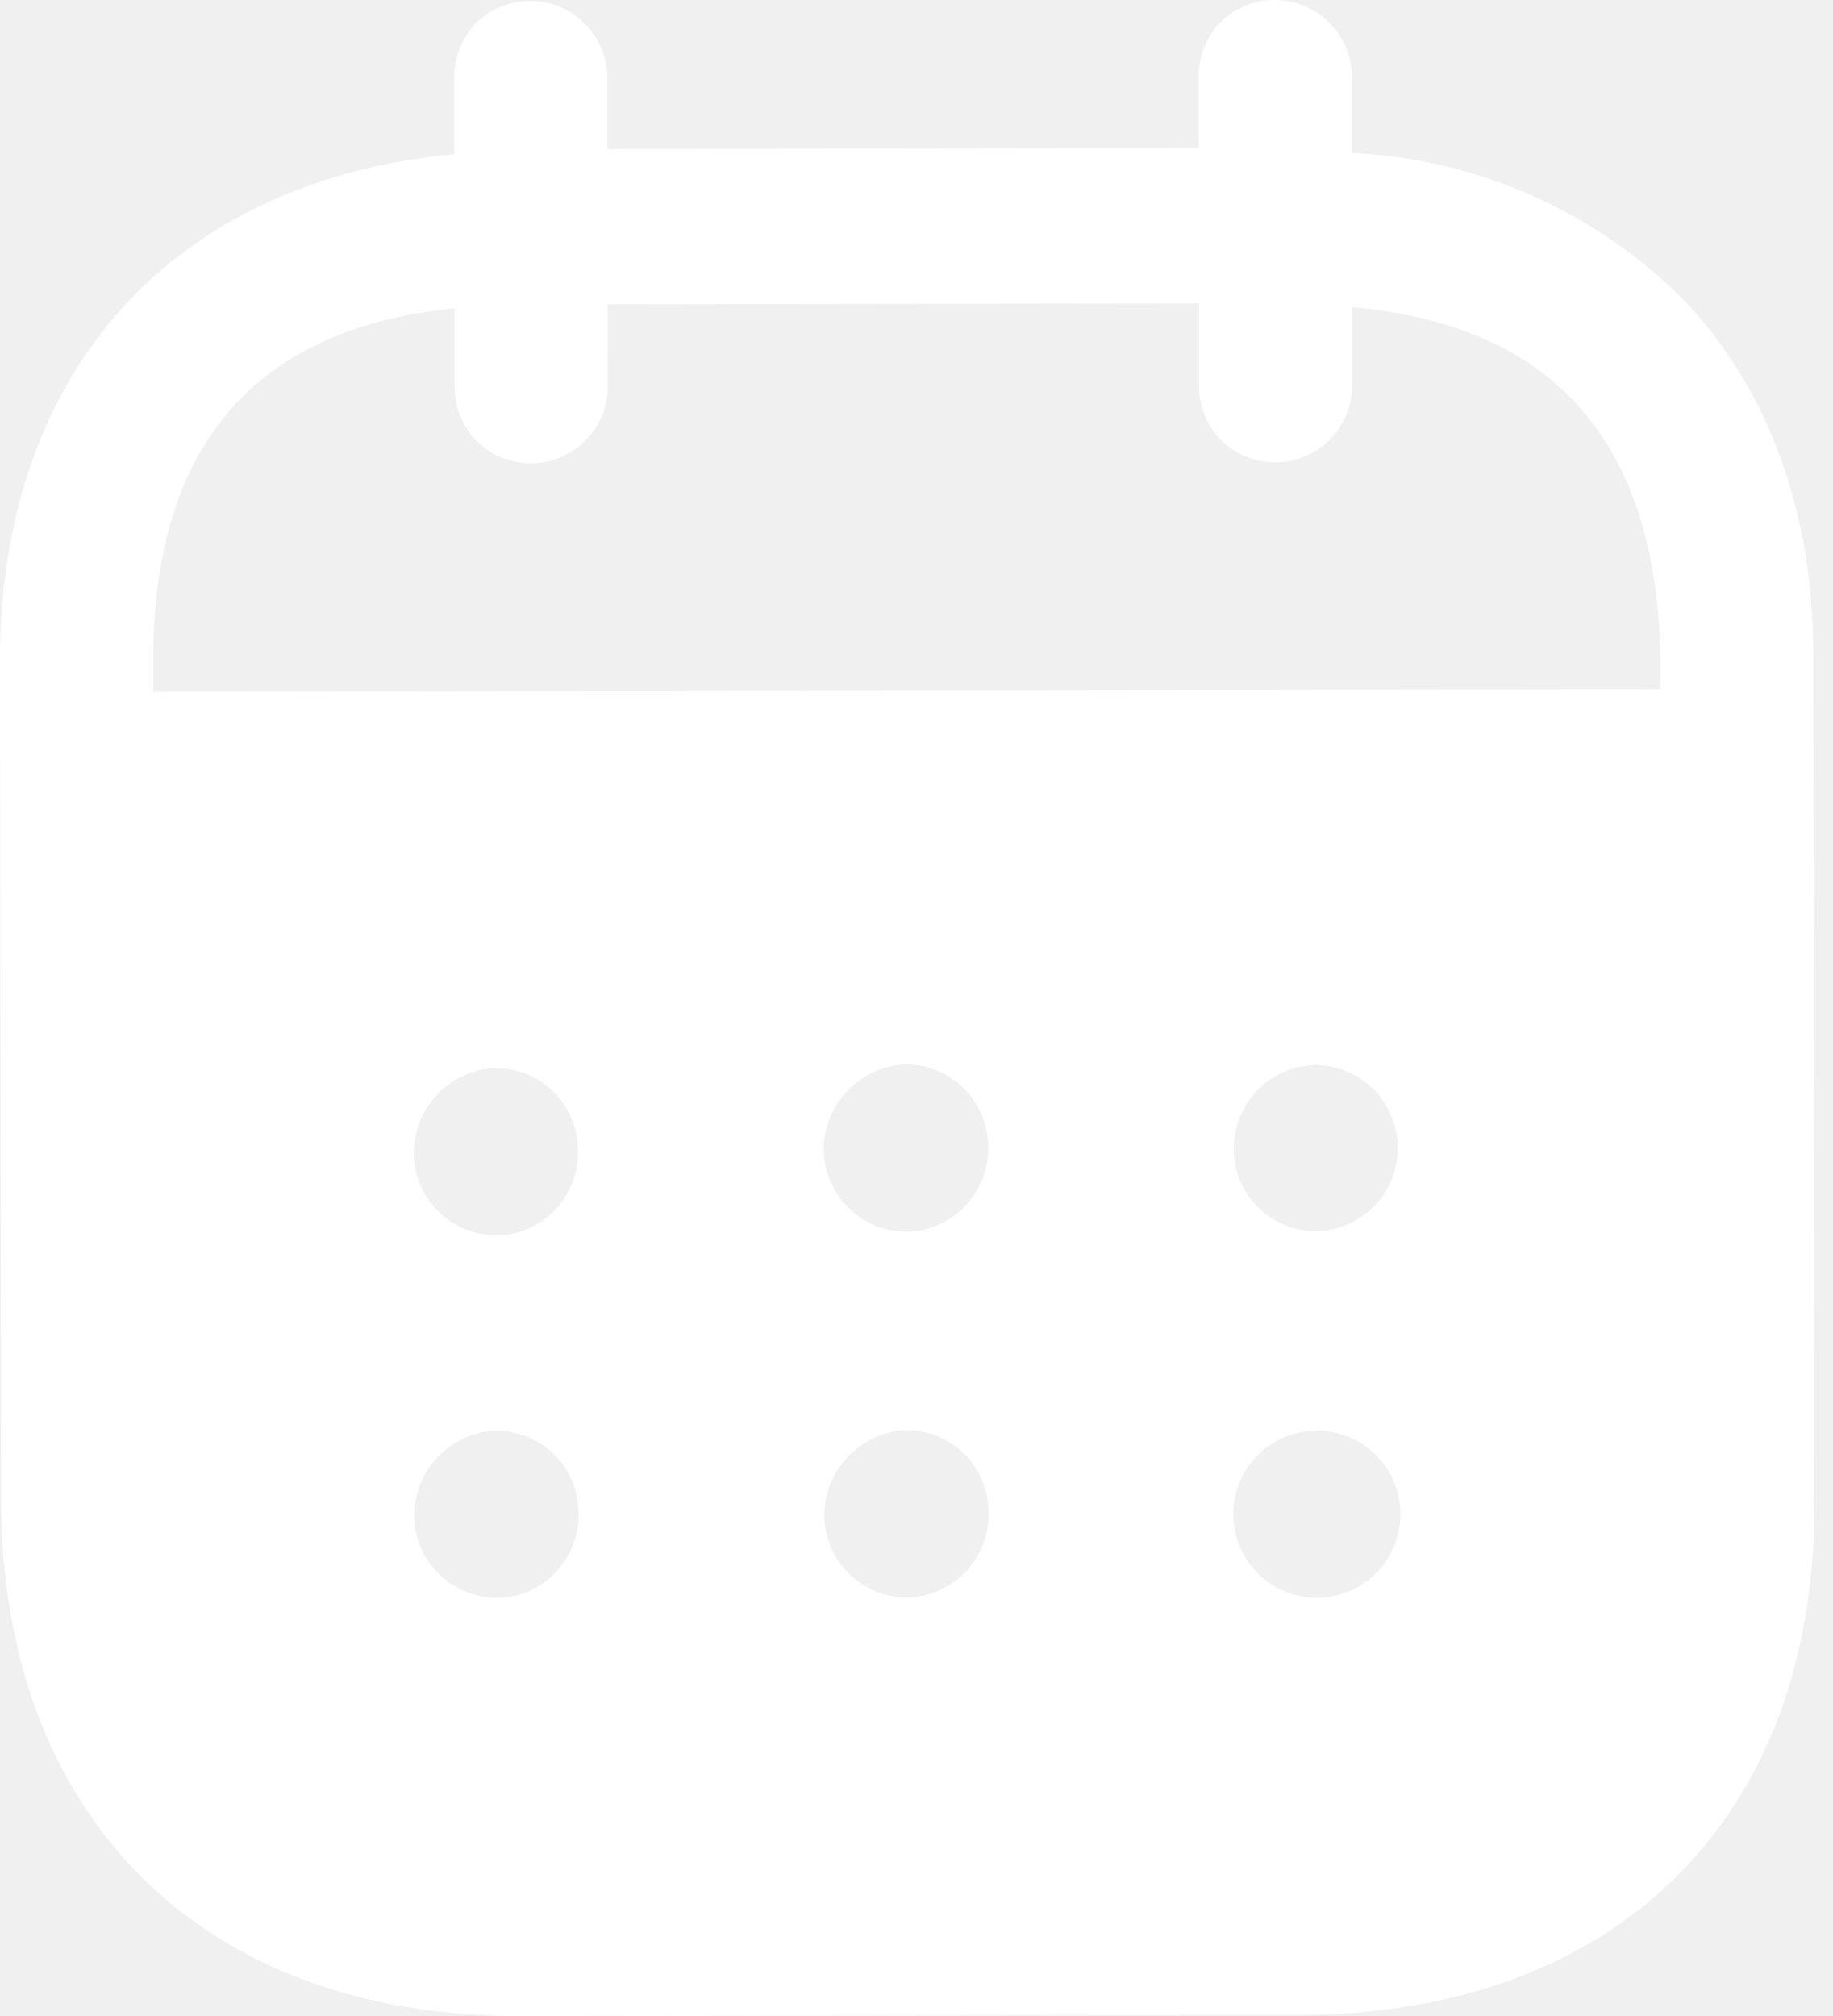
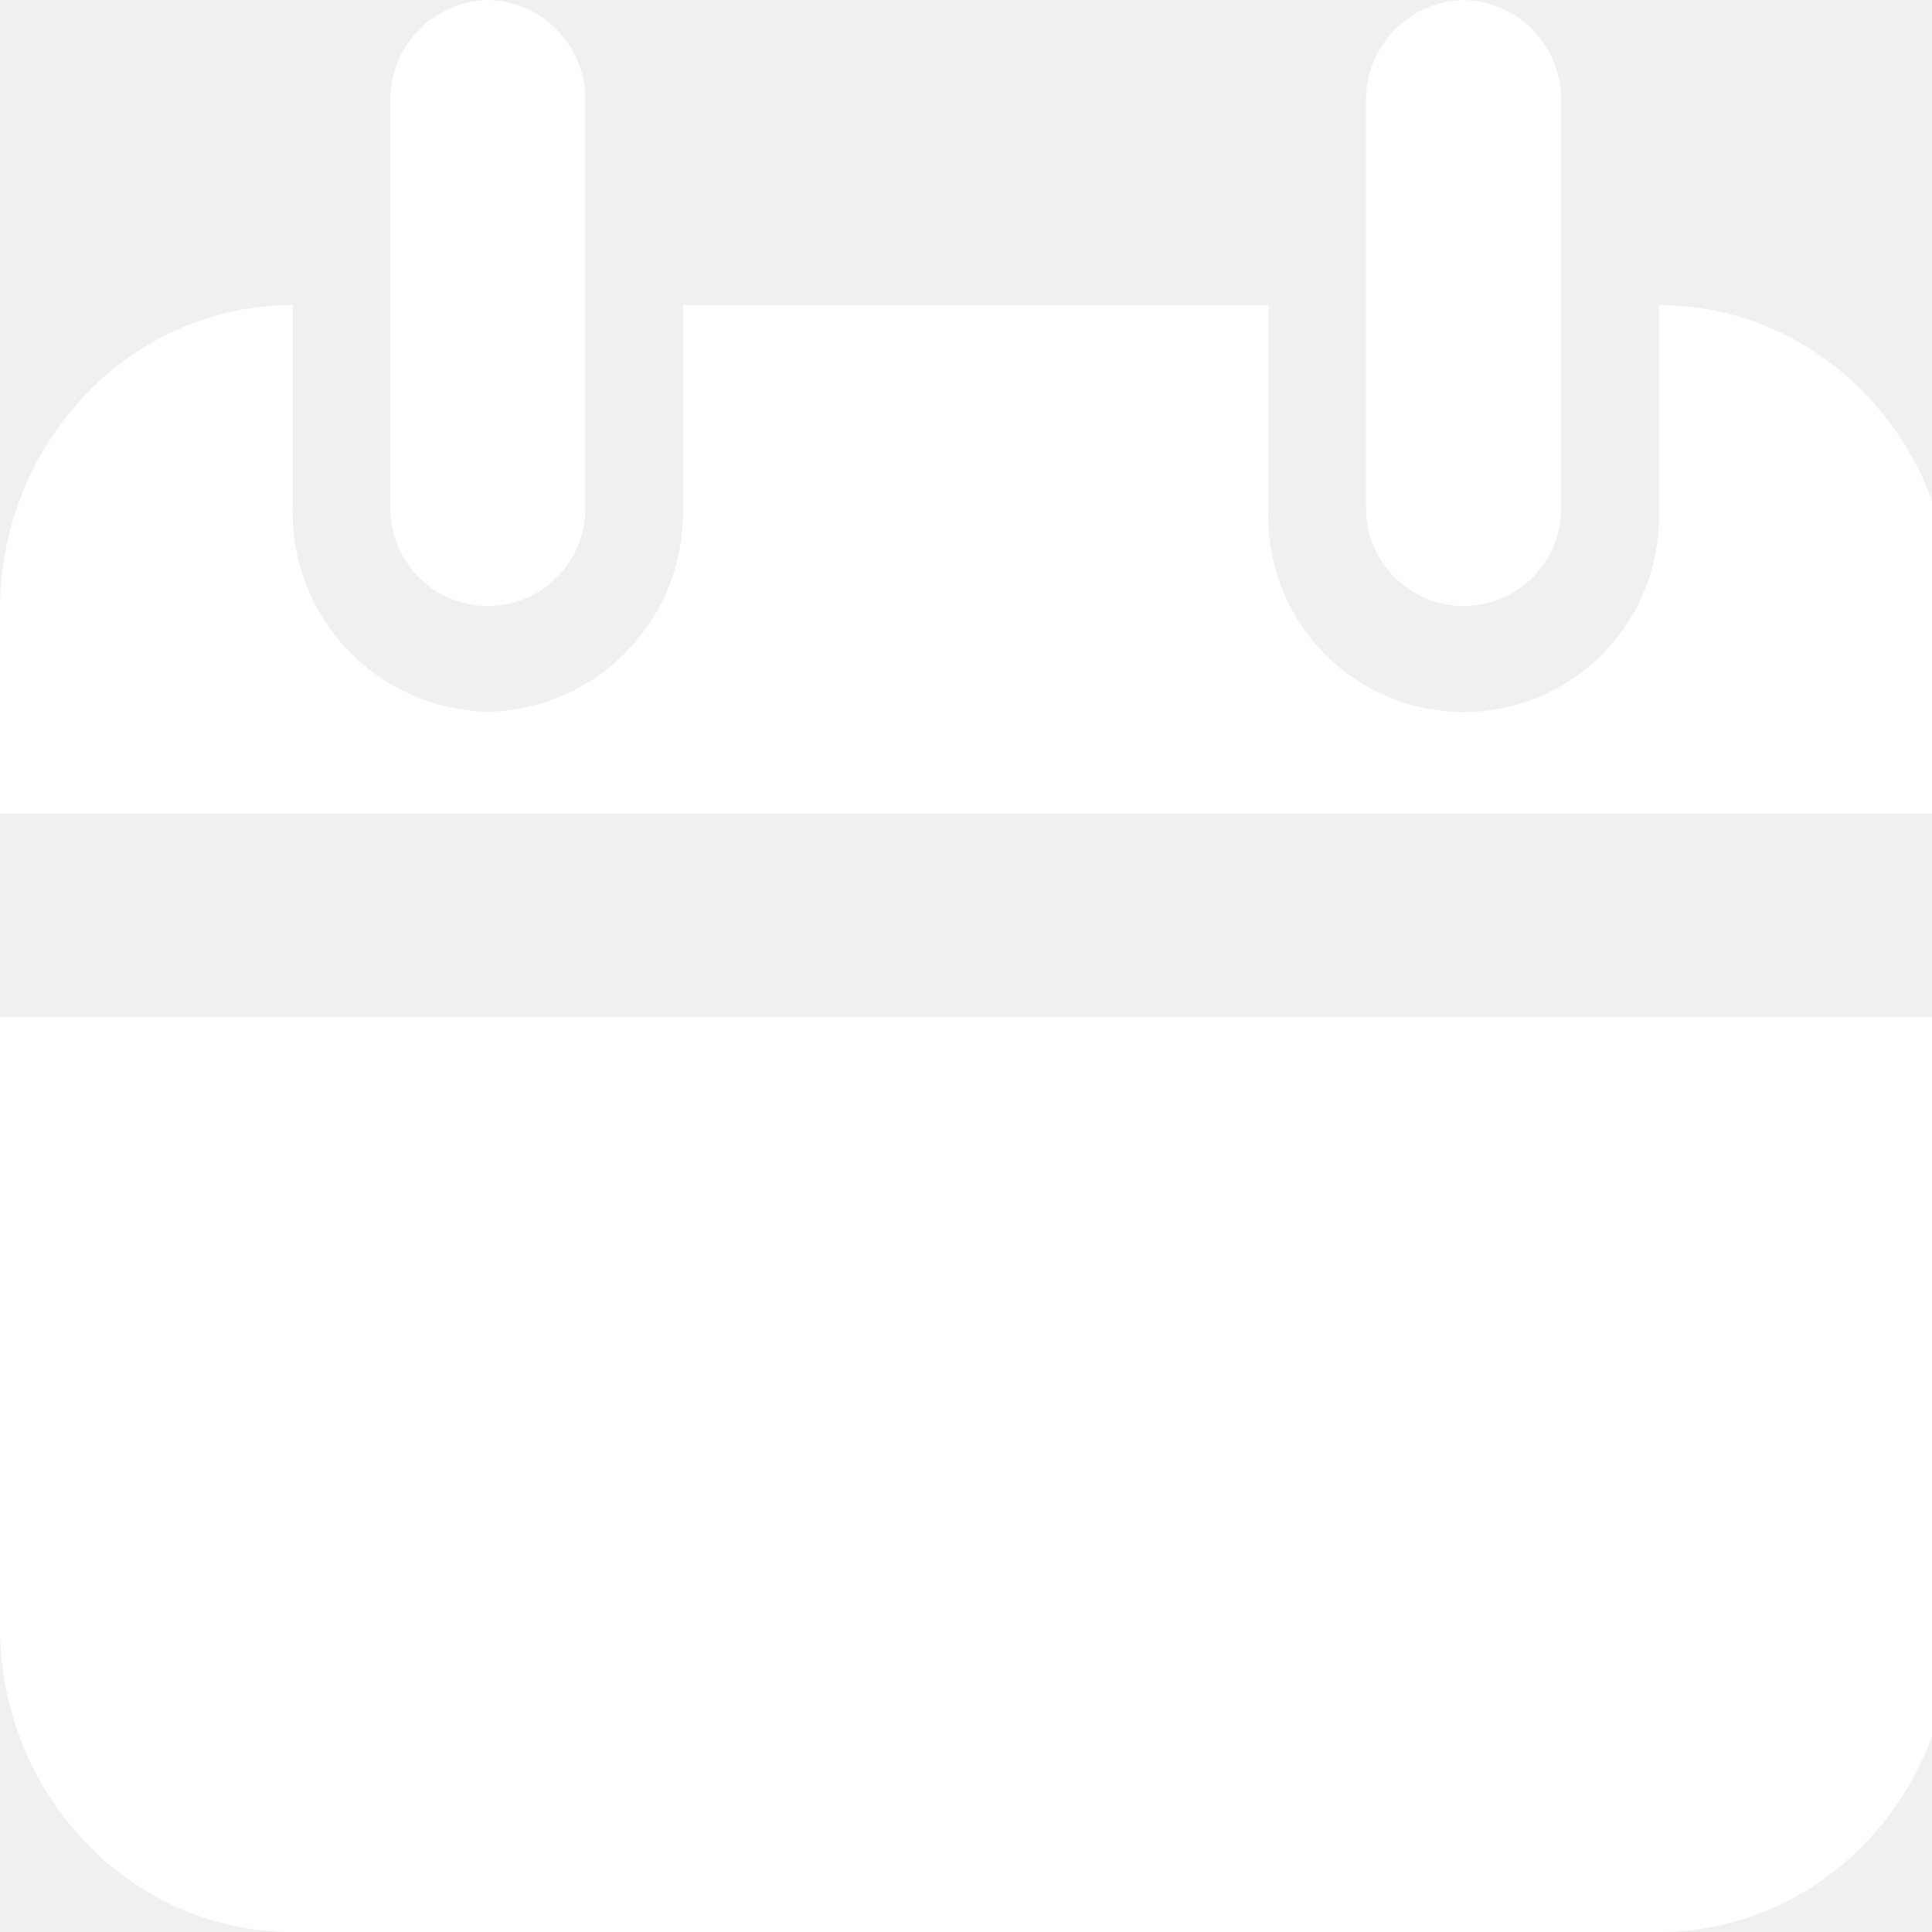
- <svg xmlns="http://www.w3.org/2000/svg" width="50" height="55" viewBox="0 0 50 55" fill="none">
-   <g clip-path="url(#clip0_3_221)">
-     <path d="M14.167 55H14.137C9.905 55 6.349 53.687 3.855 51.202C1.361 48.717 0.034 45.157 0.03 40.921L1.3759e-05 18.018C-0.005 14.136 1.154 10.804 3.352 8.382C5.522 5.996 8.646 4.554 12.392 4.208V2.146C12.387 1.865 12.438 1.586 12.541 1.325C12.644 1.063 12.798 0.825 12.994 0.624C13.292 0.334 13.668 0.139 14.076 0.063C14.483 -0.013 14.905 0.032 15.287 0.194C15.669 0.357 15.994 0.628 16.223 0.974C16.451 1.321 16.572 1.727 16.57 2.142V4.067L32.7 4.045V2.119C32.695 1.839 32.745 1.561 32.848 1.3C32.951 1.04 33.104 0.802 33.3 0.601C33.596 0.311 33.972 0.115 34.38 0.037C34.788 -0.04 35.21 0.005 35.593 0.166C35.975 0.327 36.301 0.598 36.531 0.944C36.76 1.291 36.882 1.697 36.881 2.112V4.174C40.333 4.333 43.596 5.796 46.013 8.266C48.27 10.682 49.465 13.996 49.468 17.849L49.501 41.019C49.511 49.614 44.106 54.961 35.398 54.973L14.167 55ZM35.868 39.028C35.263 39.045 34.69 39.301 34.273 39.74C33.856 40.178 33.63 40.764 33.643 41.37C33.655 41.819 33.8 42.255 34.059 42.623C34.318 42.991 34.68 43.274 35.1 43.437C35.519 43.599 35.977 43.634 36.417 43.537C36.856 43.44 37.257 43.215 37.569 42.891C37.88 42.567 38.09 42.158 38.17 41.715C38.249 41.272 38.197 40.816 38.018 40.403C37.839 39.99 37.542 39.639 37.165 39.395C36.787 39.15 36.346 39.022 35.896 39.028H35.868ZM13.521 39.028C12.916 39.058 12.347 39.321 11.932 39.763C11.518 40.204 11.29 40.789 11.298 41.394C11.315 41.977 11.556 42.532 11.972 42.941C12.387 43.35 12.945 43.584 13.528 43.592C13.563 43.592 13.599 43.592 13.634 43.592C13.928 43.58 14.217 43.509 14.483 43.384C14.75 43.26 14.989 43.084 15.187 42.866C15.389 42.646 15.546 42.388 15.648 42.107C15.75 41.826 15.795 41.528 15.781 41.229C15.77 40.64 15.528 40.079 15.106 39.668C14.684 39.257 14.117 39.029 13.528 39.034L13.521 39.028ZM24.708 39.013C24.104 39.046 23.536 39.311 23.122 39.752C22.708 40.194 22.48 40.778 22.486 41.383C22.503 41.967 22.745 42.522 23.163 42.932C23.58 43.341 24.139 43.574 24.723 43.581C24.756 43.581 24.789 43.581 24.822 43.581C25.42 43.549 25.981 43.283 26.383 42.839C26.785 42.395 26.994 41.81 26.965 41.212C26.955 40.623 26.712 40.062 26.291 39.651C25.869 39.24 25.302 39.012 24.713 39.017L24.708 39.013ZM13.509 29.134C12.904 29.164 12.334 29.427 11.919 29.869C11.505 30.311 11.278 30.896 11.286 31.502C11.302 32.086 11.543 32.641 11.96 33.051C12.376 33.461 12.934 33.694 13.518 33.7C13.553 33.7 13.59 33.7 13.625 33.7C13.918 33.688 14.206 33.617 14.472 33.493C14.738 33.368 14.976 33.192 15.174 32.974C15.375 32.754 15.531 32.496 15.632 32.215C15.733 31.934 15.778 31.636 15.763 31.337C15.753 30.749 15.511 30.188 15.09 29.777C14.668 29.366 14.102 29.138 13.513 29.142L13.509 29.134ZM24.699 29.037C24.094 29.067 23.524 29.33 23.109 29.772C22.694 30.213 22.467 30.798 22.474 31.403C22.49 31.989 22.733 32.545 23.151 32.955C23.568 33.365 24.129 33.598 24.714 33.604C24.746 33.604 24.78 33.604 24.813 33.604C25.41 33.571 25.97 33.303 26.371 32.86C26.772 32.416 26.981 31.832 26.954 31.235C26.943 30.647 26.701 30.086 26.279 29.676C25.858 29.265 25.291 29.037 24.703 29.041L24.699 29.037ZM35.893 29.055H35.883C35.283 29.068 34.713 29.318 34.297 29.75C33.88 30.182 33.651 30.761 33.661 31.361V31.393C33.672 31.983 33.915 32.544 34.337 32.956C34.76 33.367 35.328 33.594 35.918 33.589H35.971C36.56 33.561 37.115 33.305 37.519 32.875C37.923 32.445 38.143 31.874 38.133 31.284C38.123 30.694 37.883 30.131 37.465 29.715C37.047 29.299 36.483 29.062 35.893 29.054L35.893 29.055ZM12.396 8.411C6.937 8.959 4.172 12.191 4.179 18.016L4.184 18.87L45.293 18.816V17.853C45.176 12.045 42.348 8.855 36.887 8.381V10.497C36.891 10.914 36.771 11.322 36.541 11.671C36.312 12.019 35.984 12.291 35.6 12.452C35.215 12.613 34.792 12.657 34.383 12.576C33.974 12.496 33.598 12.296 33.303 12.001C32.916 11.599 32.702 11.06 32.709 10.502V8.277L16.579 8.299L16.583 10.521C16.587 10.938 16.466 11.347 16.236 11.695C16.007 12.043 15.679 12.315 15.294 12.476C14.91 12.638 14.486 12.681 14.077 12.601C13.668 12.521 13.292 12.321 12.996 12.027C12.609 11.624 12.396 11.085 12.402 10.527V8.411H12.396Z" fill="white" />
+ <svg xmlns="http://www.w3.org/2000/svg" width="71" height="71" viewBox="0 0 71 71" fill="none">
+   <g clip-path="url(#clip0_805_324)">
+     <path d="M10.758 11.211V18.684C10.718 20.626 11.452 22.504 12.796 23.906C14.141 25.307 15.988 26.117 17.929 26.158C19.871 26.117 21.717 25.307 23.062 23.906C24.407 22.504 25.14 20.626 25.101 18.684V11.211H46.616V18.684C46.575 19.652 46.73 20.618 47.072 21.523C47.414 22.429 47.936 23.257 48.606 23.956C49.276 24.655 50.08 25.211 50.971 25.591C51.861 25.971 52.82 26.167 53.788 26.167C54.756 26.167 55.714 25.971 56.605 25.591C57.496 25.211 58.3 24.655 58.97 23.956C59.64 23.257 60.162 22.429 60.504 21.523C60.846 20.618 61.001 19.652 60.96 18.684V11.211C66.901 11.211 71.717 16.231 71.717 22.422V29.895H0V22.421C0 16.23 4.817 11.211 10.758 11.211ZM71.717 37.369V59.789C71.717 65.98 66.901 71 60.96 71H10.758C4.817 71 0 65.98 0 59.789V37.368L71.717 37.369ZM53.788 0C54.759 0.021 55.682 0.426 56.354 1.126C57.027 1.827 57.393 2.766 57.374 3.737V18.684C57.374 19.636 56.996 20.548 56.324 21.22C55.651 21.892 54.739 22.27 53.788 22.27C52.837 22.27 51.925 21.892 51.252 21.22C50.58 20.548 50.202 19.636 50.202 18.684V3.737C50.182 2.766 50.549 1.827 51.221 1.126C51.894 0.426 52.817 0.021 53.788 0ZM17.929 0C18.9 0.021 19.823 0.426 20.496 1.126C21.168 1.827 21.535 2.766 21.515 3.737V18.684C21.515 19.636 21.137 20.548 20.465 21.22C19.792 21.892 18.88 22.27 17.929 22.27C16.978 22.27 16.066 21.892 15.394 21.22C14.721 20.548 14.343 19.636 14.343 18.684V3.737C14.324 2.766 14.691 1.827 15.363 1.126C16.035 0.426 16.958 0.021 17.929 0Z" fill="white" />
  </g>
  <defs>
-     <clipPath id="clip0_3_221">
-       <rect width="49.501" height="55" fill="white" />
+     <clipPath id="clip0_805_324">
+       <rect width="71" height="71" fill="white" />
    </clipPath>
  </defs>
</svg>
